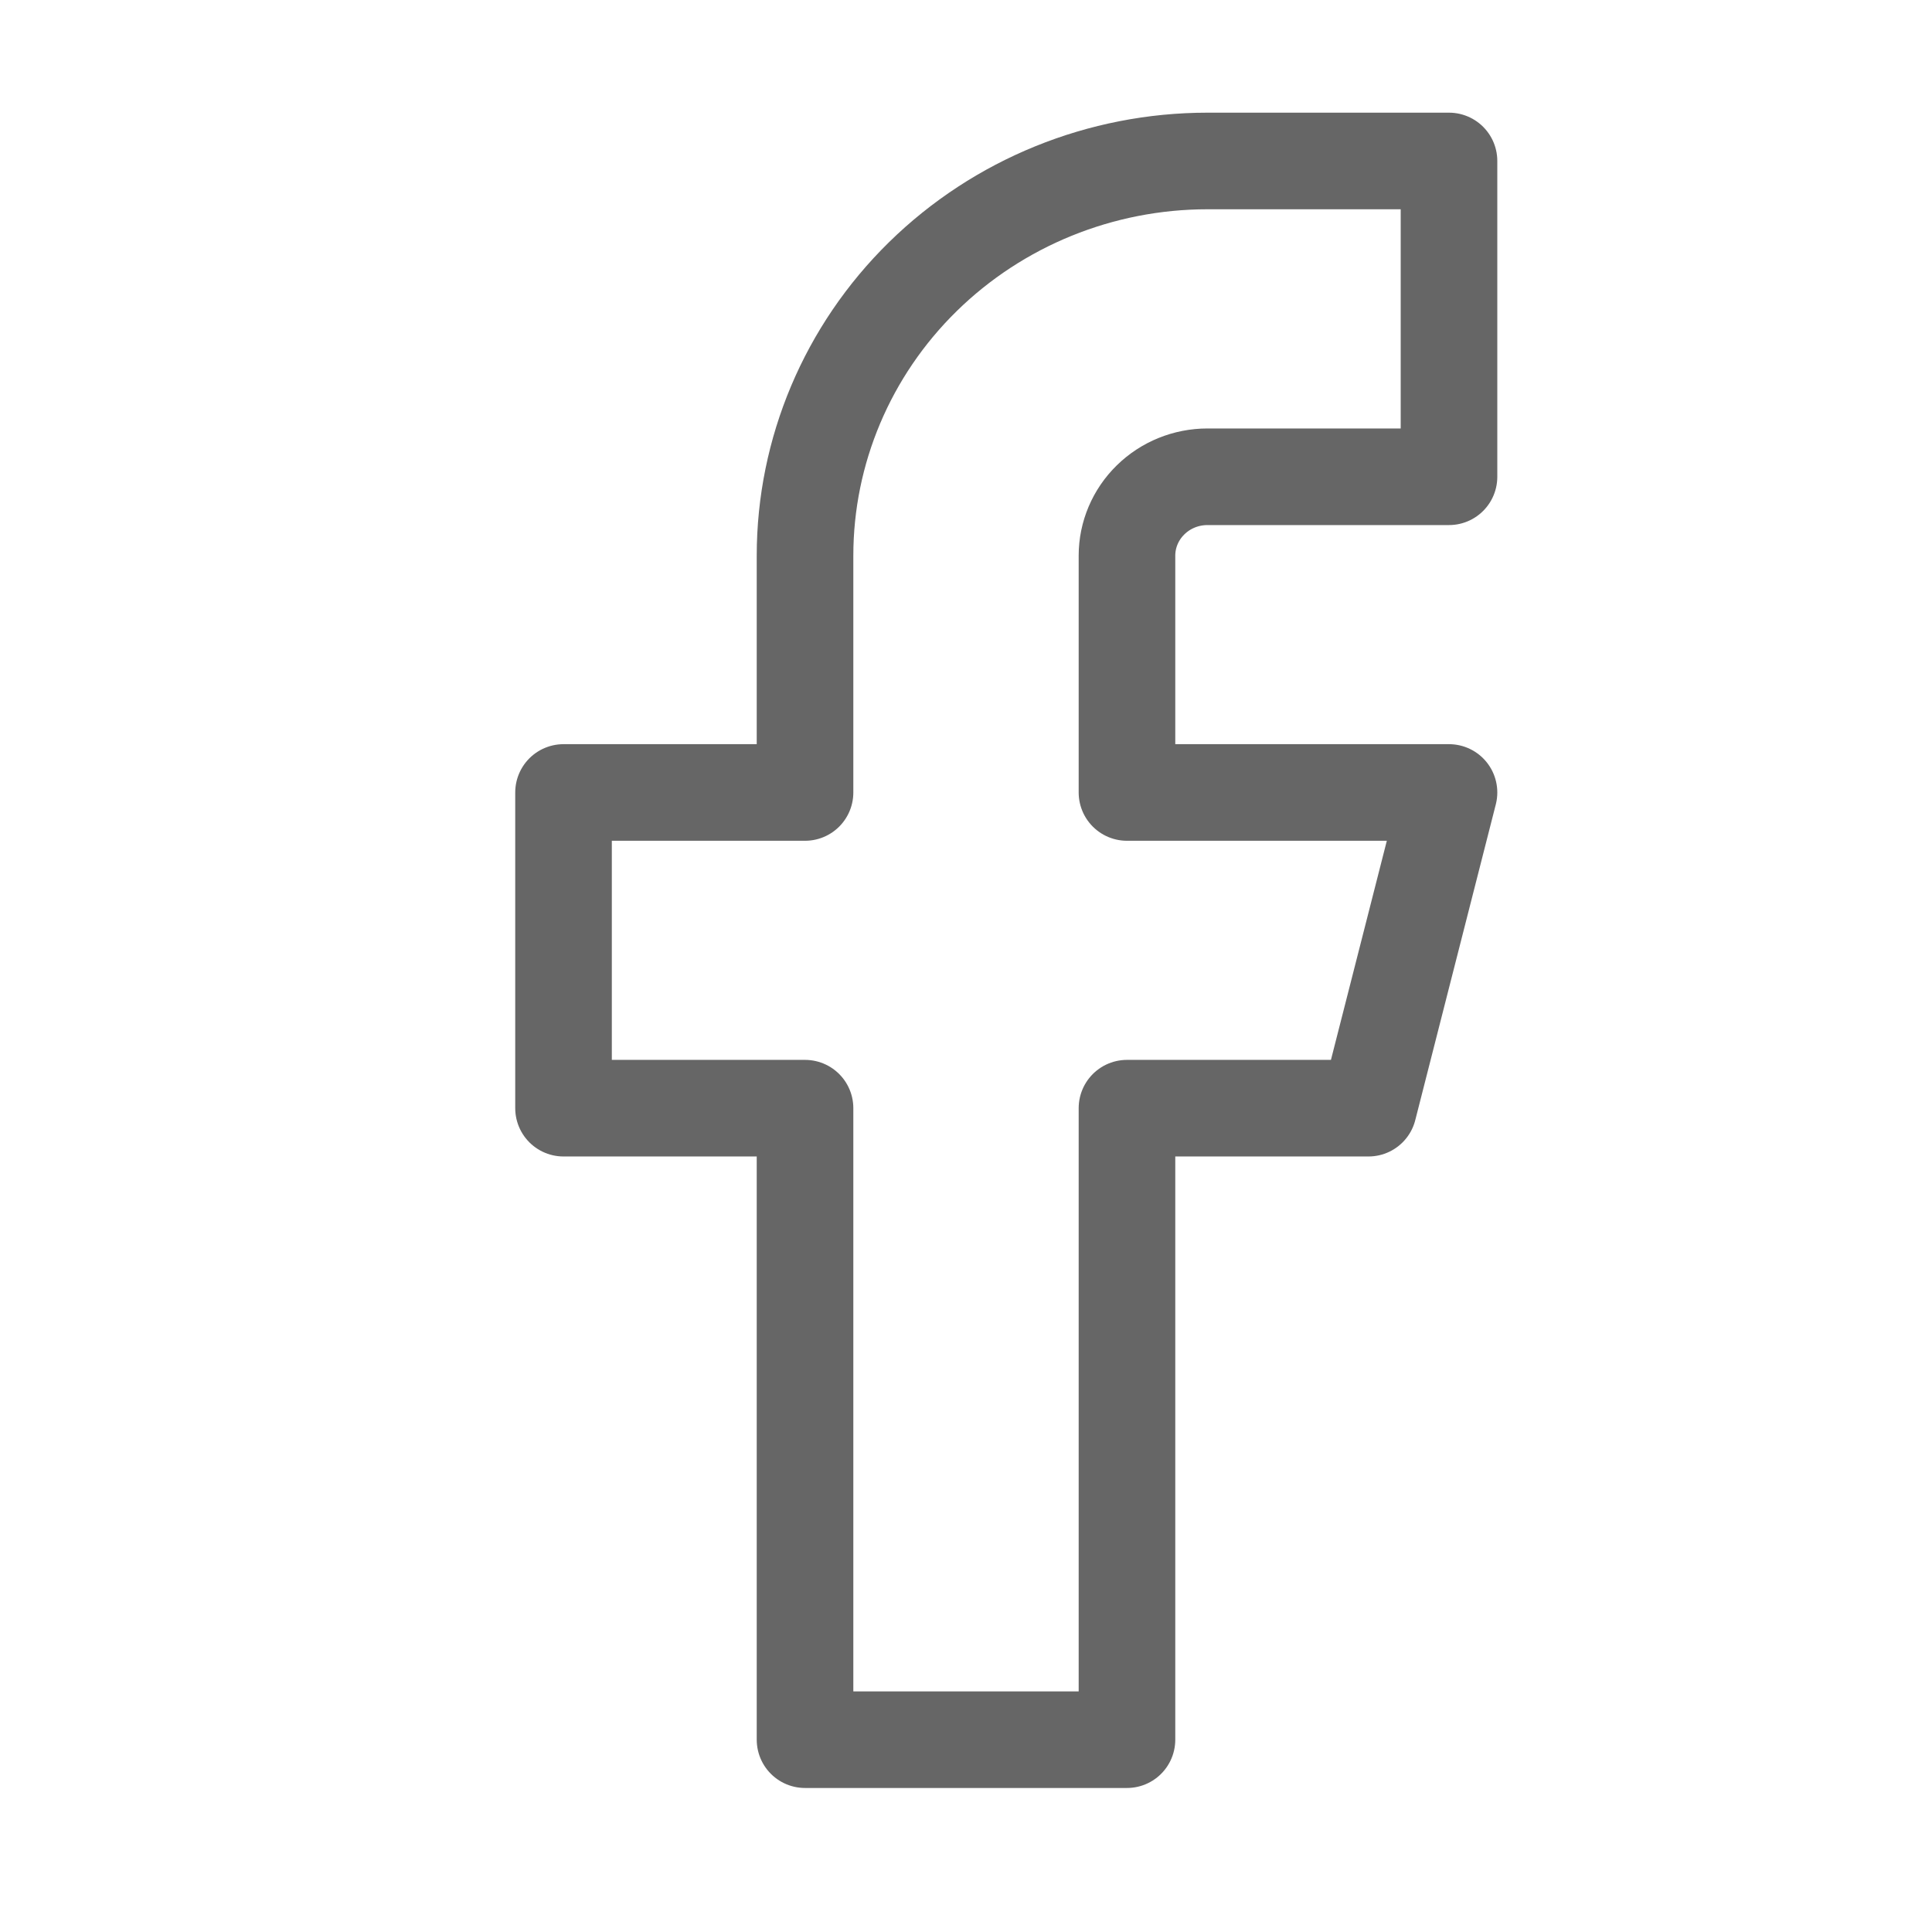
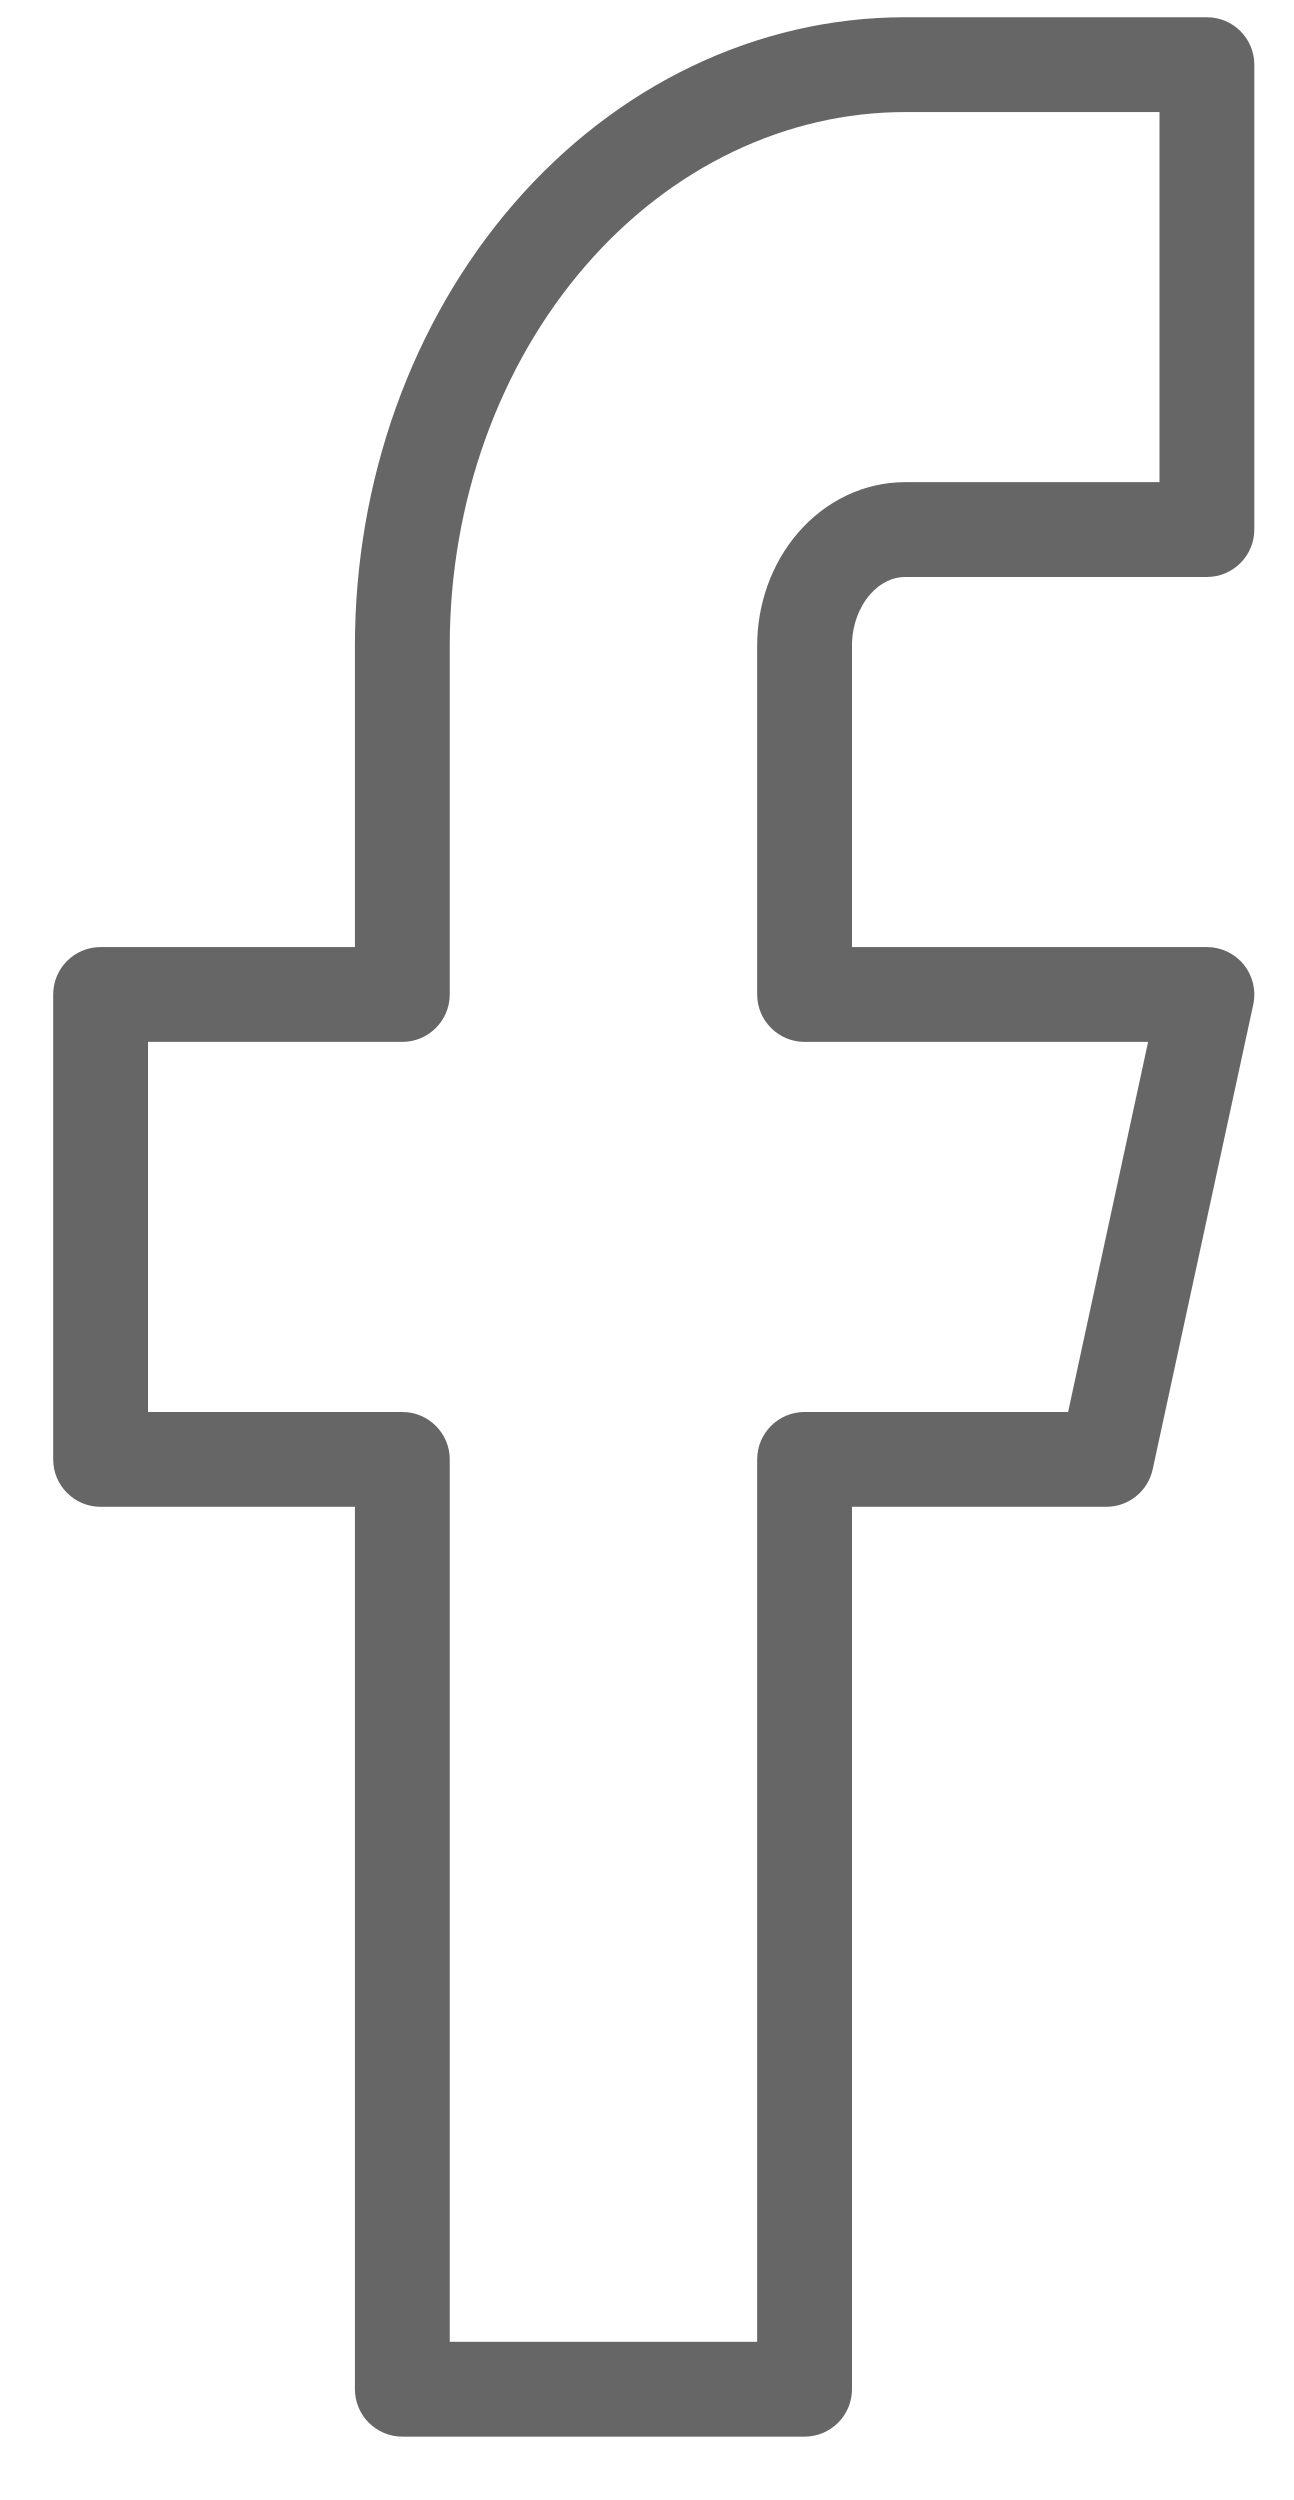
- <svg xmlns="http://www.w3.org/2000/svg" width="22" height="22" viewBox="0 0 22 22" fill="none">
-   <path d="M16.5 1.833H13.75C12.534 1.833 11.369 2.307 10.509 3.15C9.65 3.992 9.167 5.136 9.167 6.327V9.024H6.417V12.619H9.167V19.81H12.833V12.619H15.583L16.5 9.024H12.833V6.327C12.833 6.089 12.93 5.86 13.102 5.692C13.274 5.523 13.507 5.429 13.75 5.429H16.5V1.833Z" stroke="#666666" stroke-width="1.1" stroke-linecap="round" stroke-linejoin="round" />
+ <svg xmlns="http://www.w3.org/2000/svg" width="15" height="29" viewBox="0 0 15 29" fill="none">
+   <path fill-rule="evenodd" clip-rule="evenodd" d="M5.959 2.364C7.148 0.99 8.779 0.2 10.5 0.2H14C14.304 0.2 14.55 0.446 14.55 0.75V6.143C14.55 6.446 14.304 6.693 14 6.693H10.5C10.364 6.693 10.215 6.754 10.091 6.898C9.965 7.043 9.883 7.256 9.883 7.491V10.986H14C14.166 10.986 14.324 11.061 14.428 11.19C14.533 11.32 14.573 11.489 14.538 11.652L13.371 17.045C13.316 17.298 13.092 17.479 12.833 17.479H9.883V27.715C9.883 28.018 9.637 28.265 9.333 28.265H4.667C4.363 28.265 4.117 28.018 4.117 27.715V17.479H1.167C0.863 17.479 0.617 17.233 0.617 16.929V11.536C0.617 11.232 0.863 10.986 1.167 10.986H4.117V7.491C4.117 5.581 4.773 3.736 5.959 2.364ZM10.5 1.3C9.127 1.3 7.79 1.93 6.791 3.084C5.79 4.241 5.217 5.825 5.217 7.491V11.536C5.217 11.839 4.97 12.086 4.667 12.086H1.717V16.379H4.667C4.97 16.379 5.217 16.625 5.217 16.929V27.165H8.783V16.929C8.783 16.625 9.03 16.379 9.333 16.379H12.39L13.318 12.086H9.333C9.03 12.086 8.783 11.839 8.783 11.536V7.491C8.783 7.011 8.948 6.538 9.259 6.178C9.573 5.815 10.017 5.593 10.5 5.593H13.45V1.3H10.5Z" fill="#666666" />
</svg>
